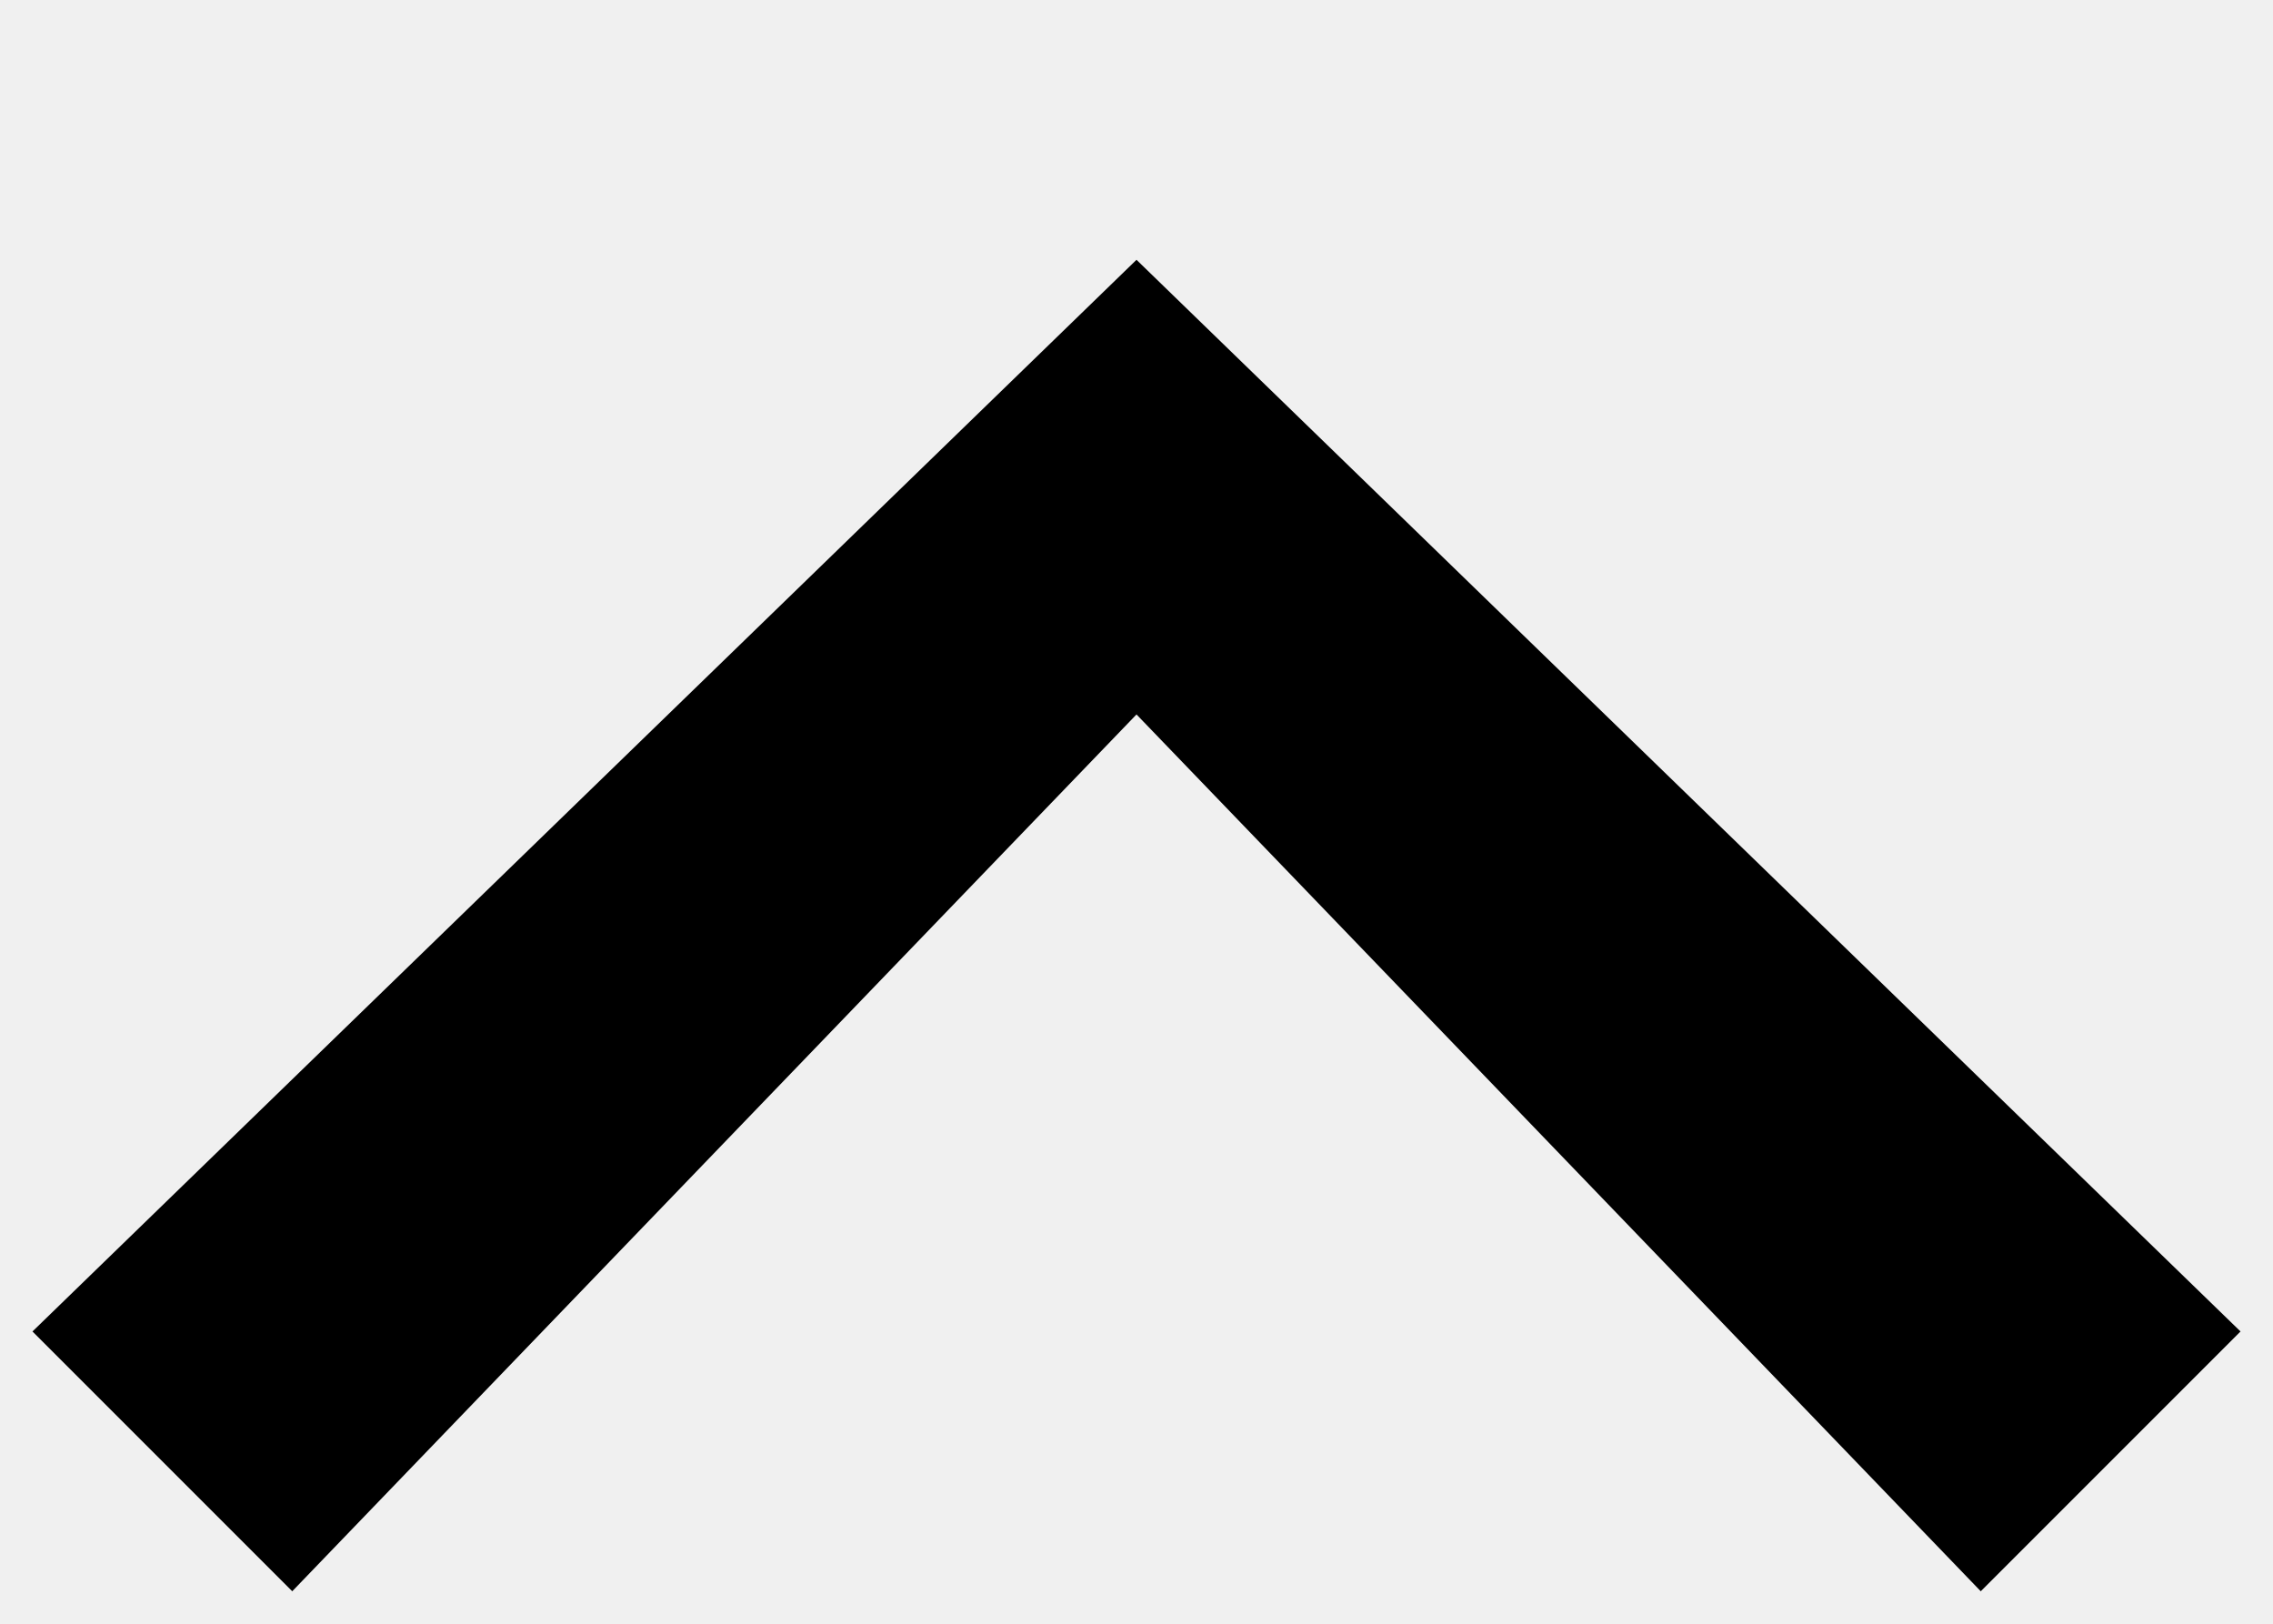
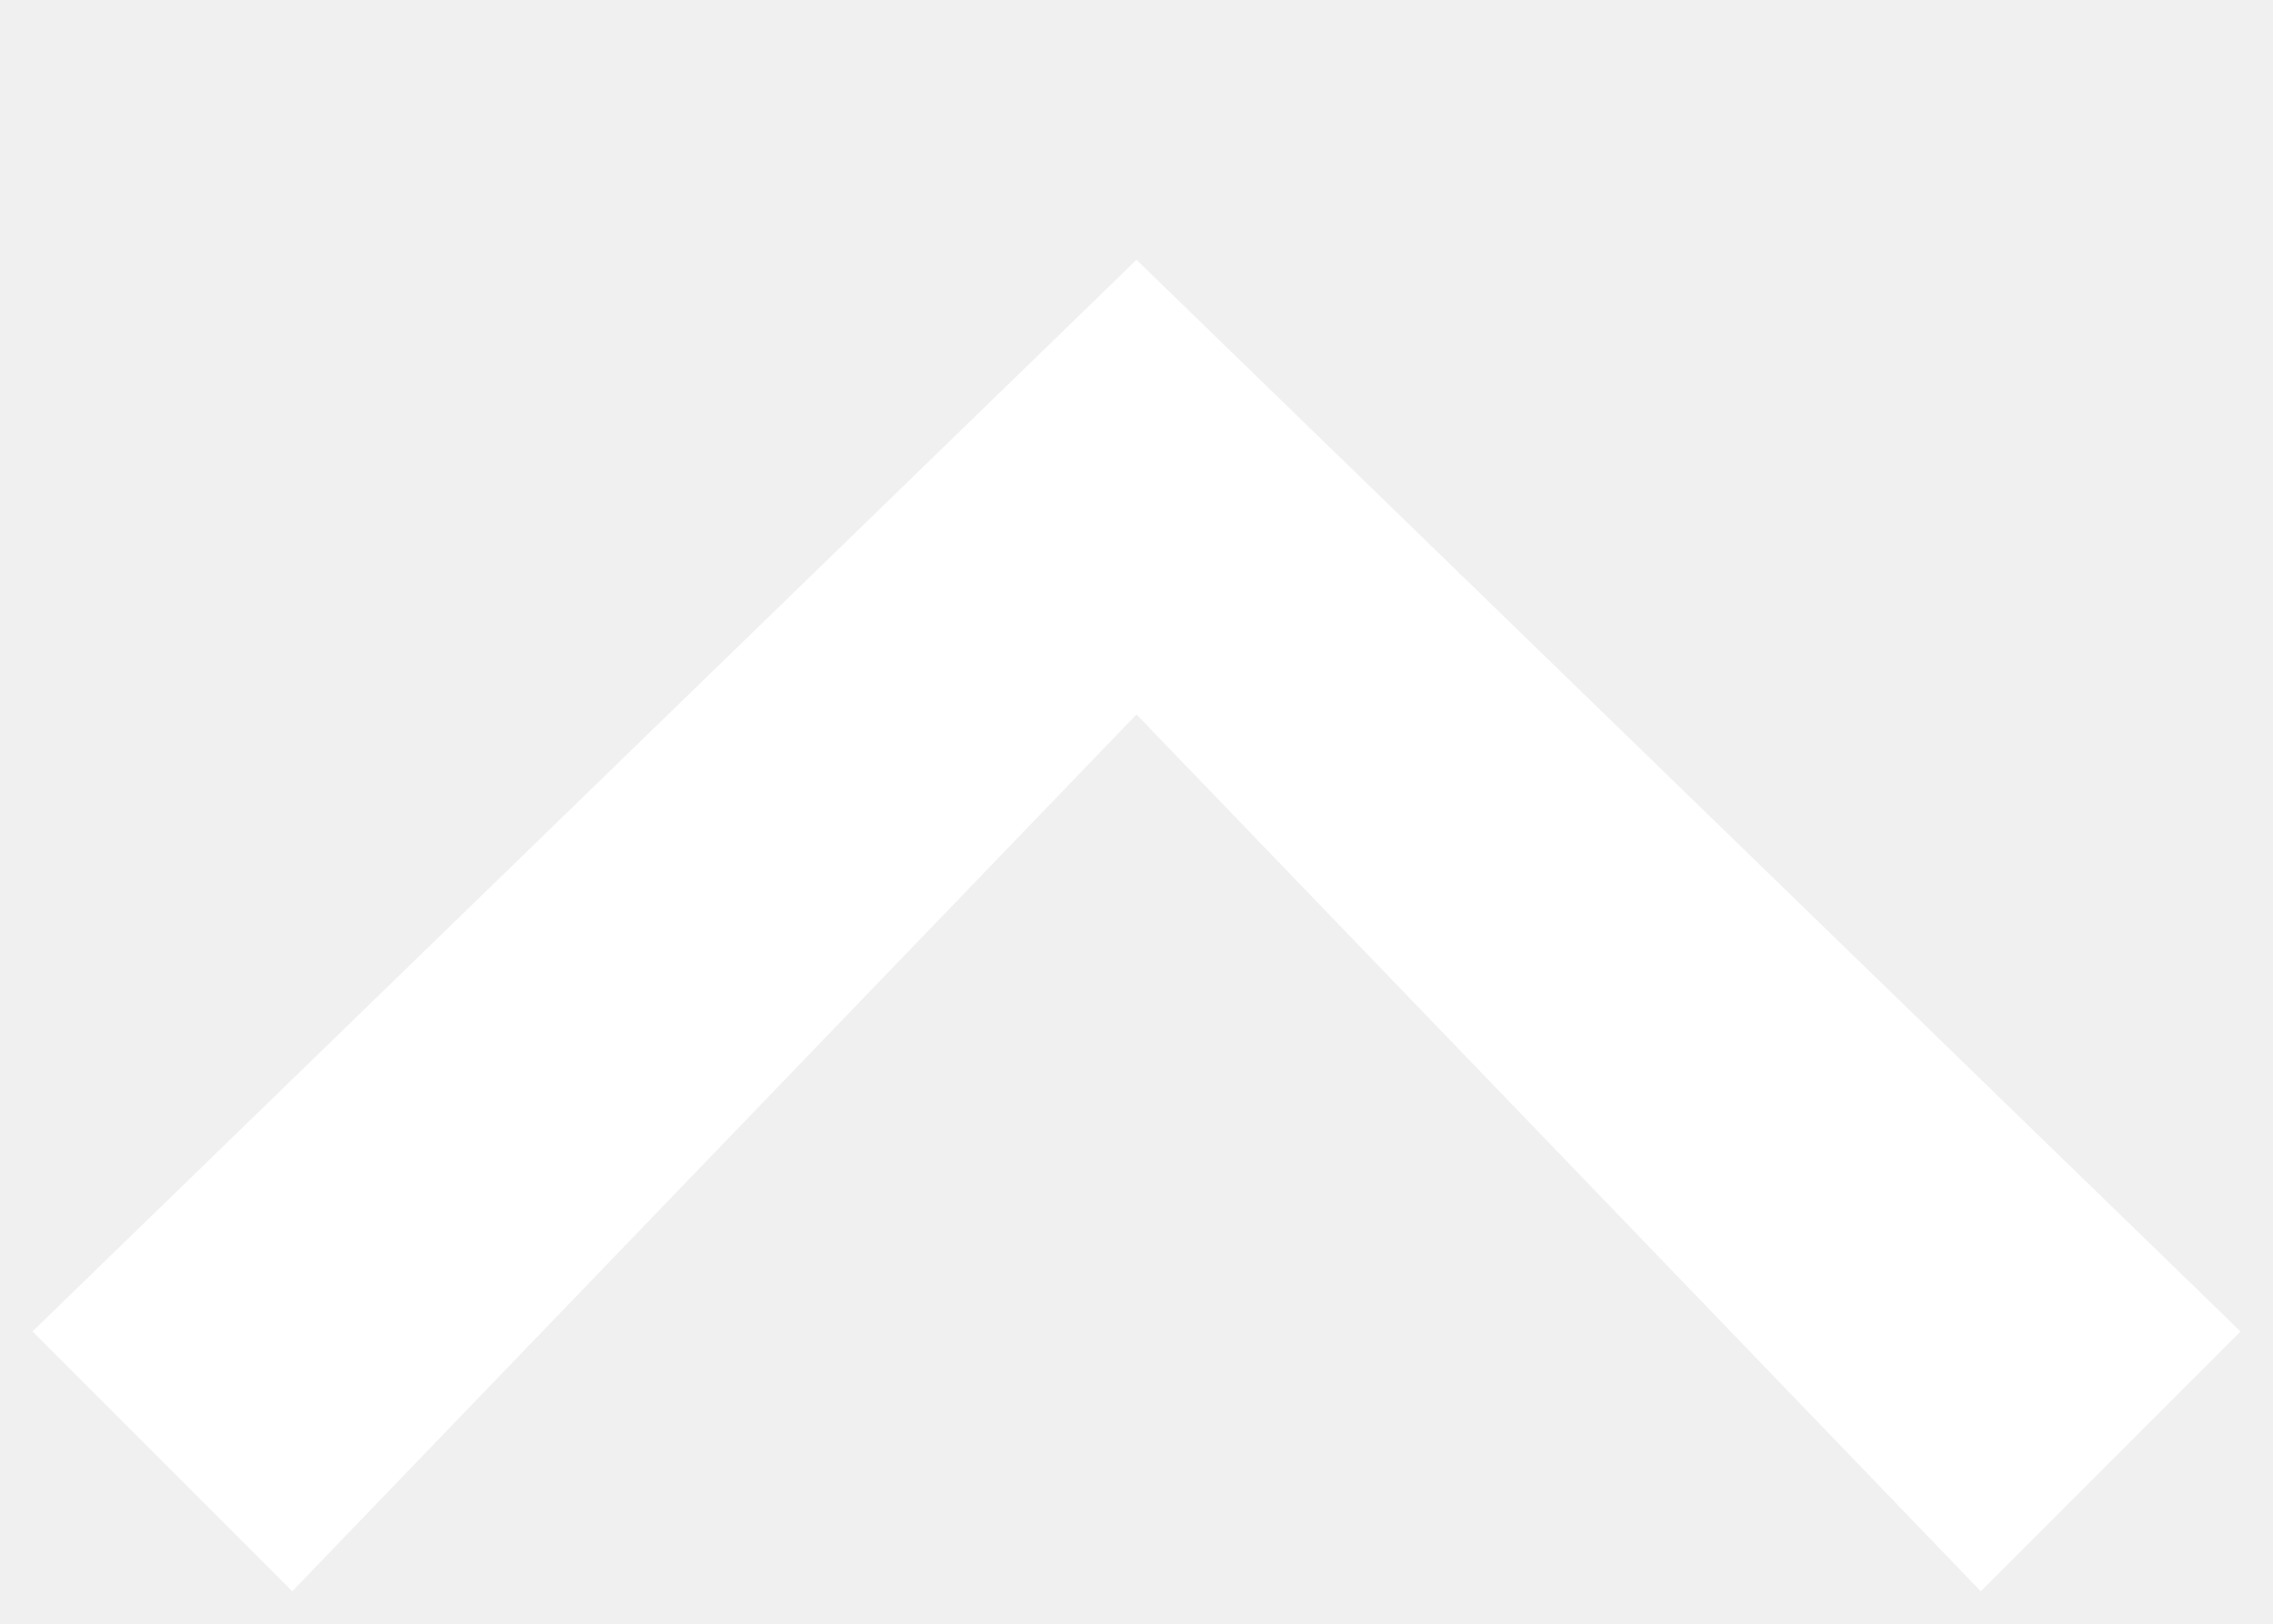
- <svg xmlns="http://www.w3.org/2000/svg" version="1.1" id="Layer_1" x="0px" y="0px" viewBox="0 0 7 5" style="enable-background:new 0 0 7 5;" xml:space="preserve">
+ <svg xmlns="http://www.w3.org/2000/svg" version="1.1" id="Layer_1" x="0px" y="0px" viewBox="0 0 7 5" style="enable-background:new 0 0 7 5; fill:#FFFFFF;" xml:space="preserve">
  <polygon points="6.1,4.9 3.5,2.2 0.9,4.9 0.1,4.1 3.5,0.8 6.9,4.1 " />
</svg>
